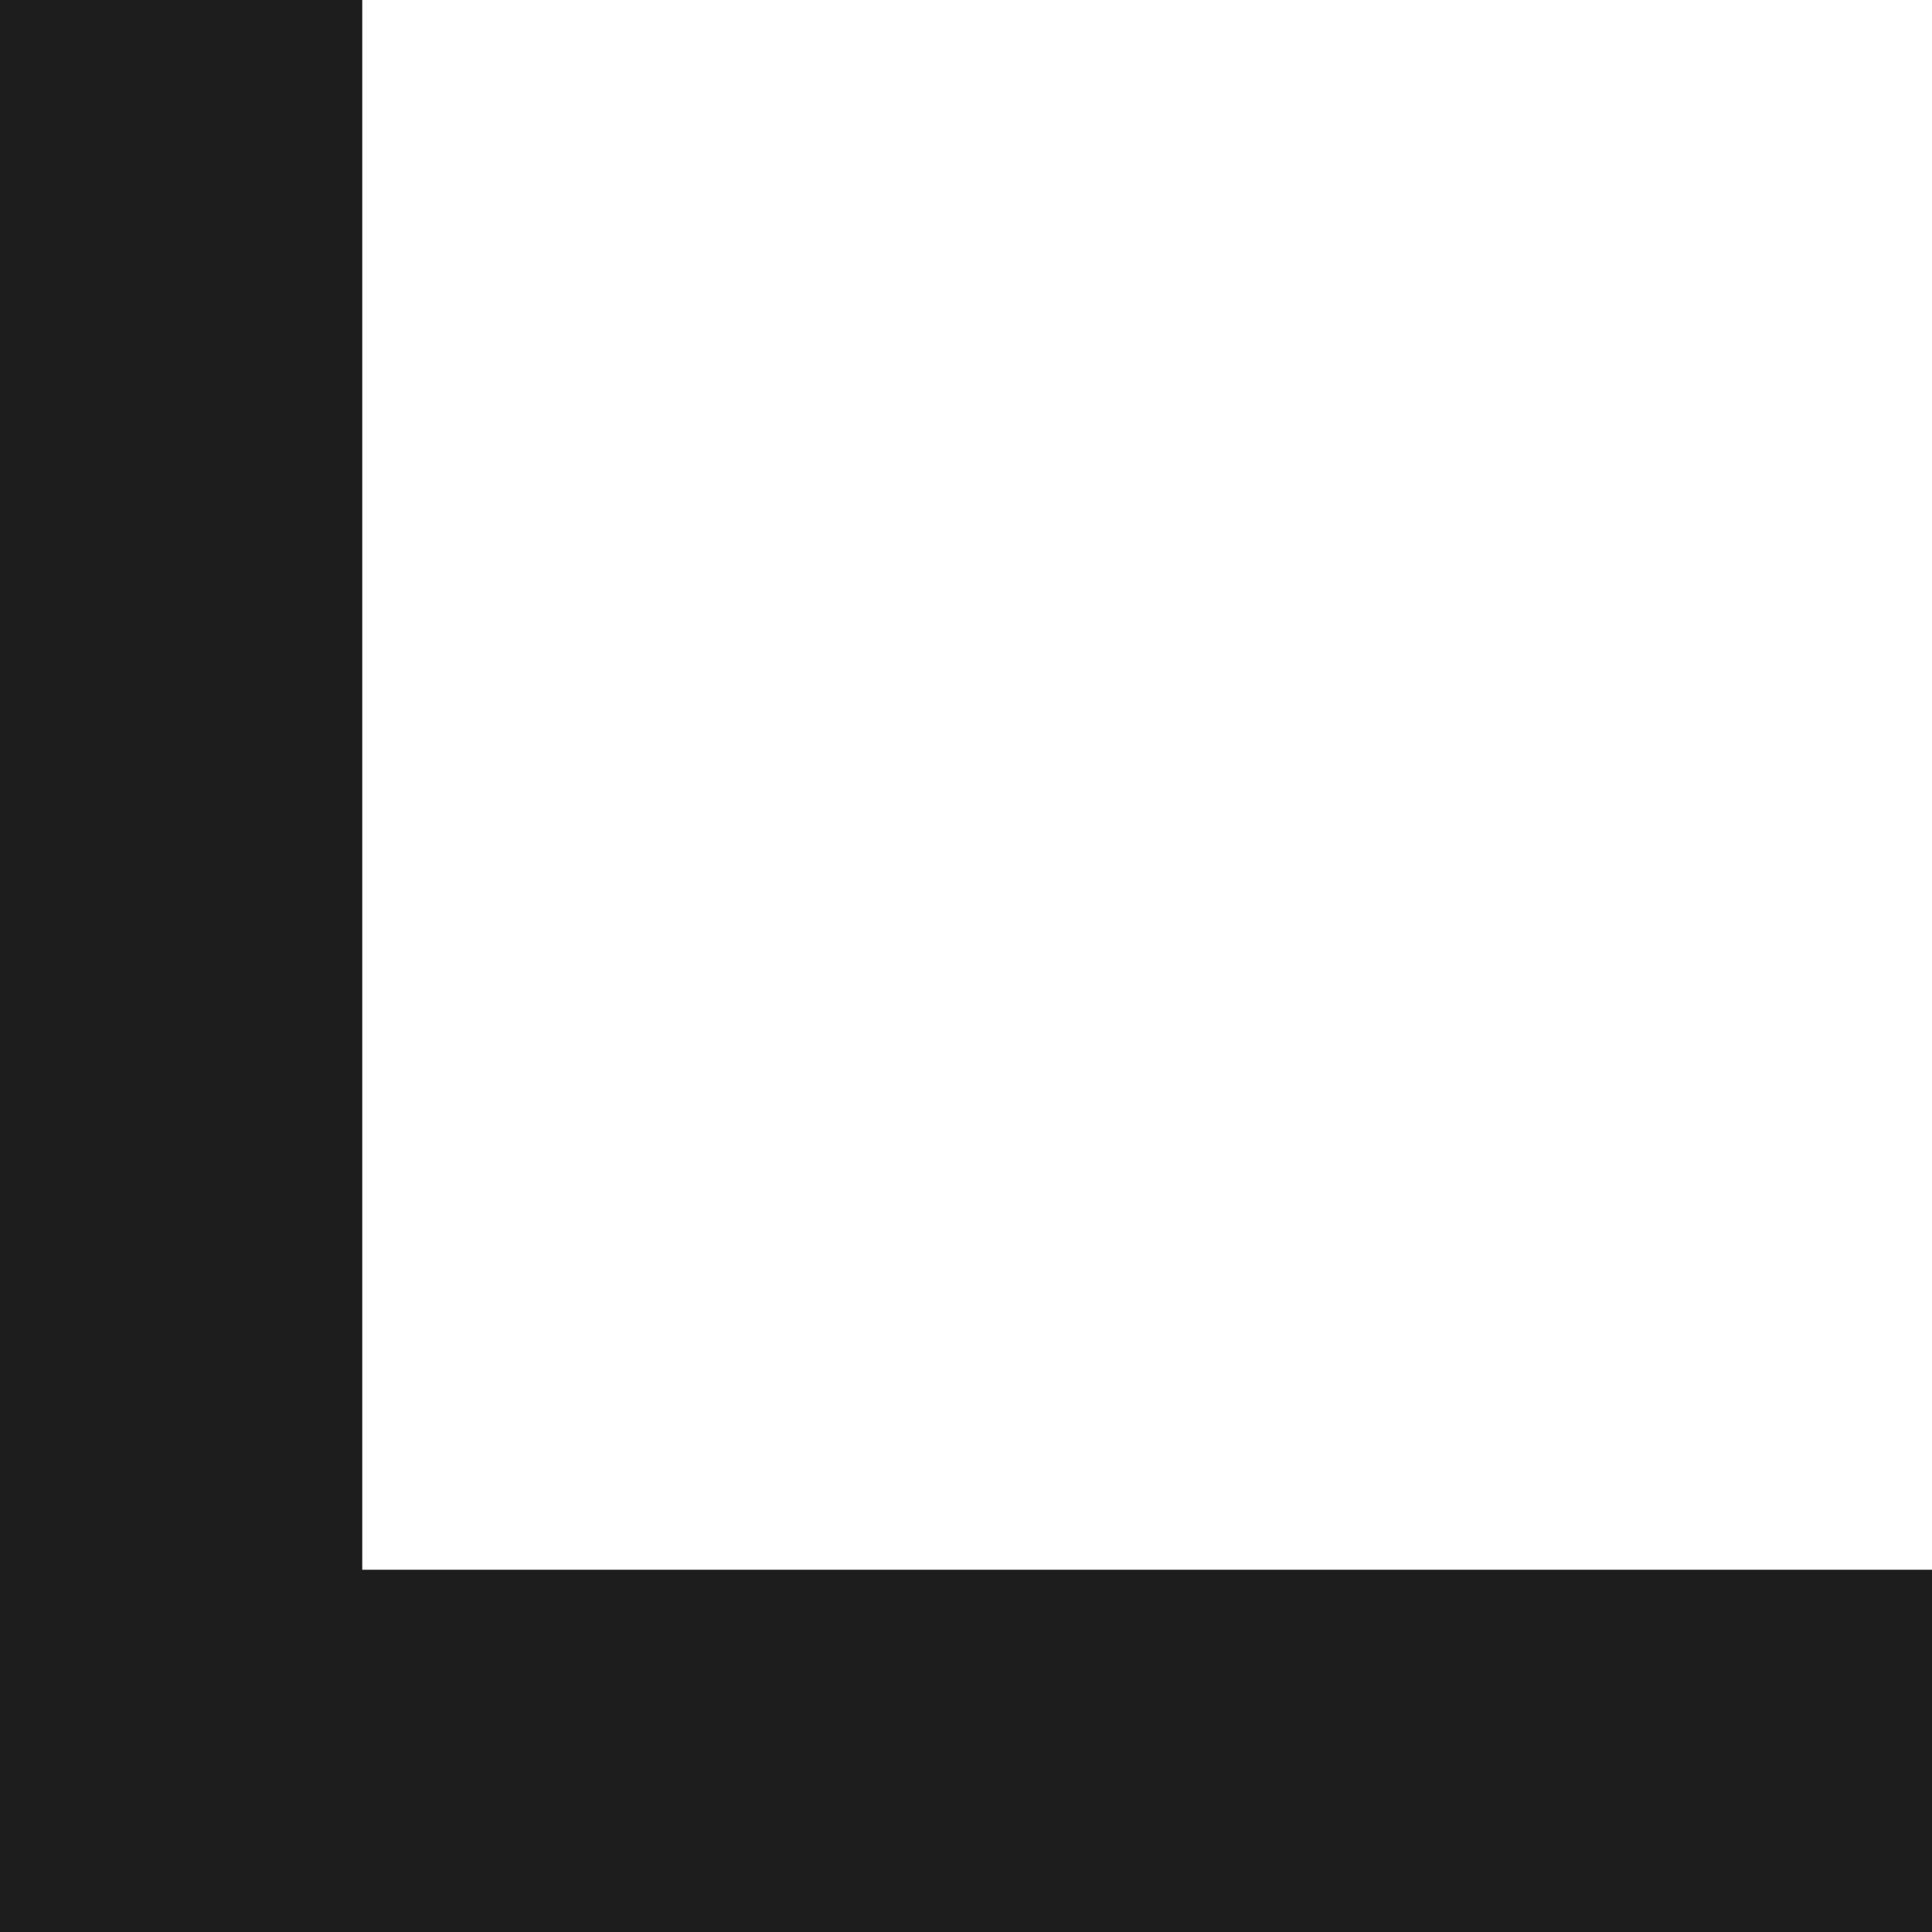
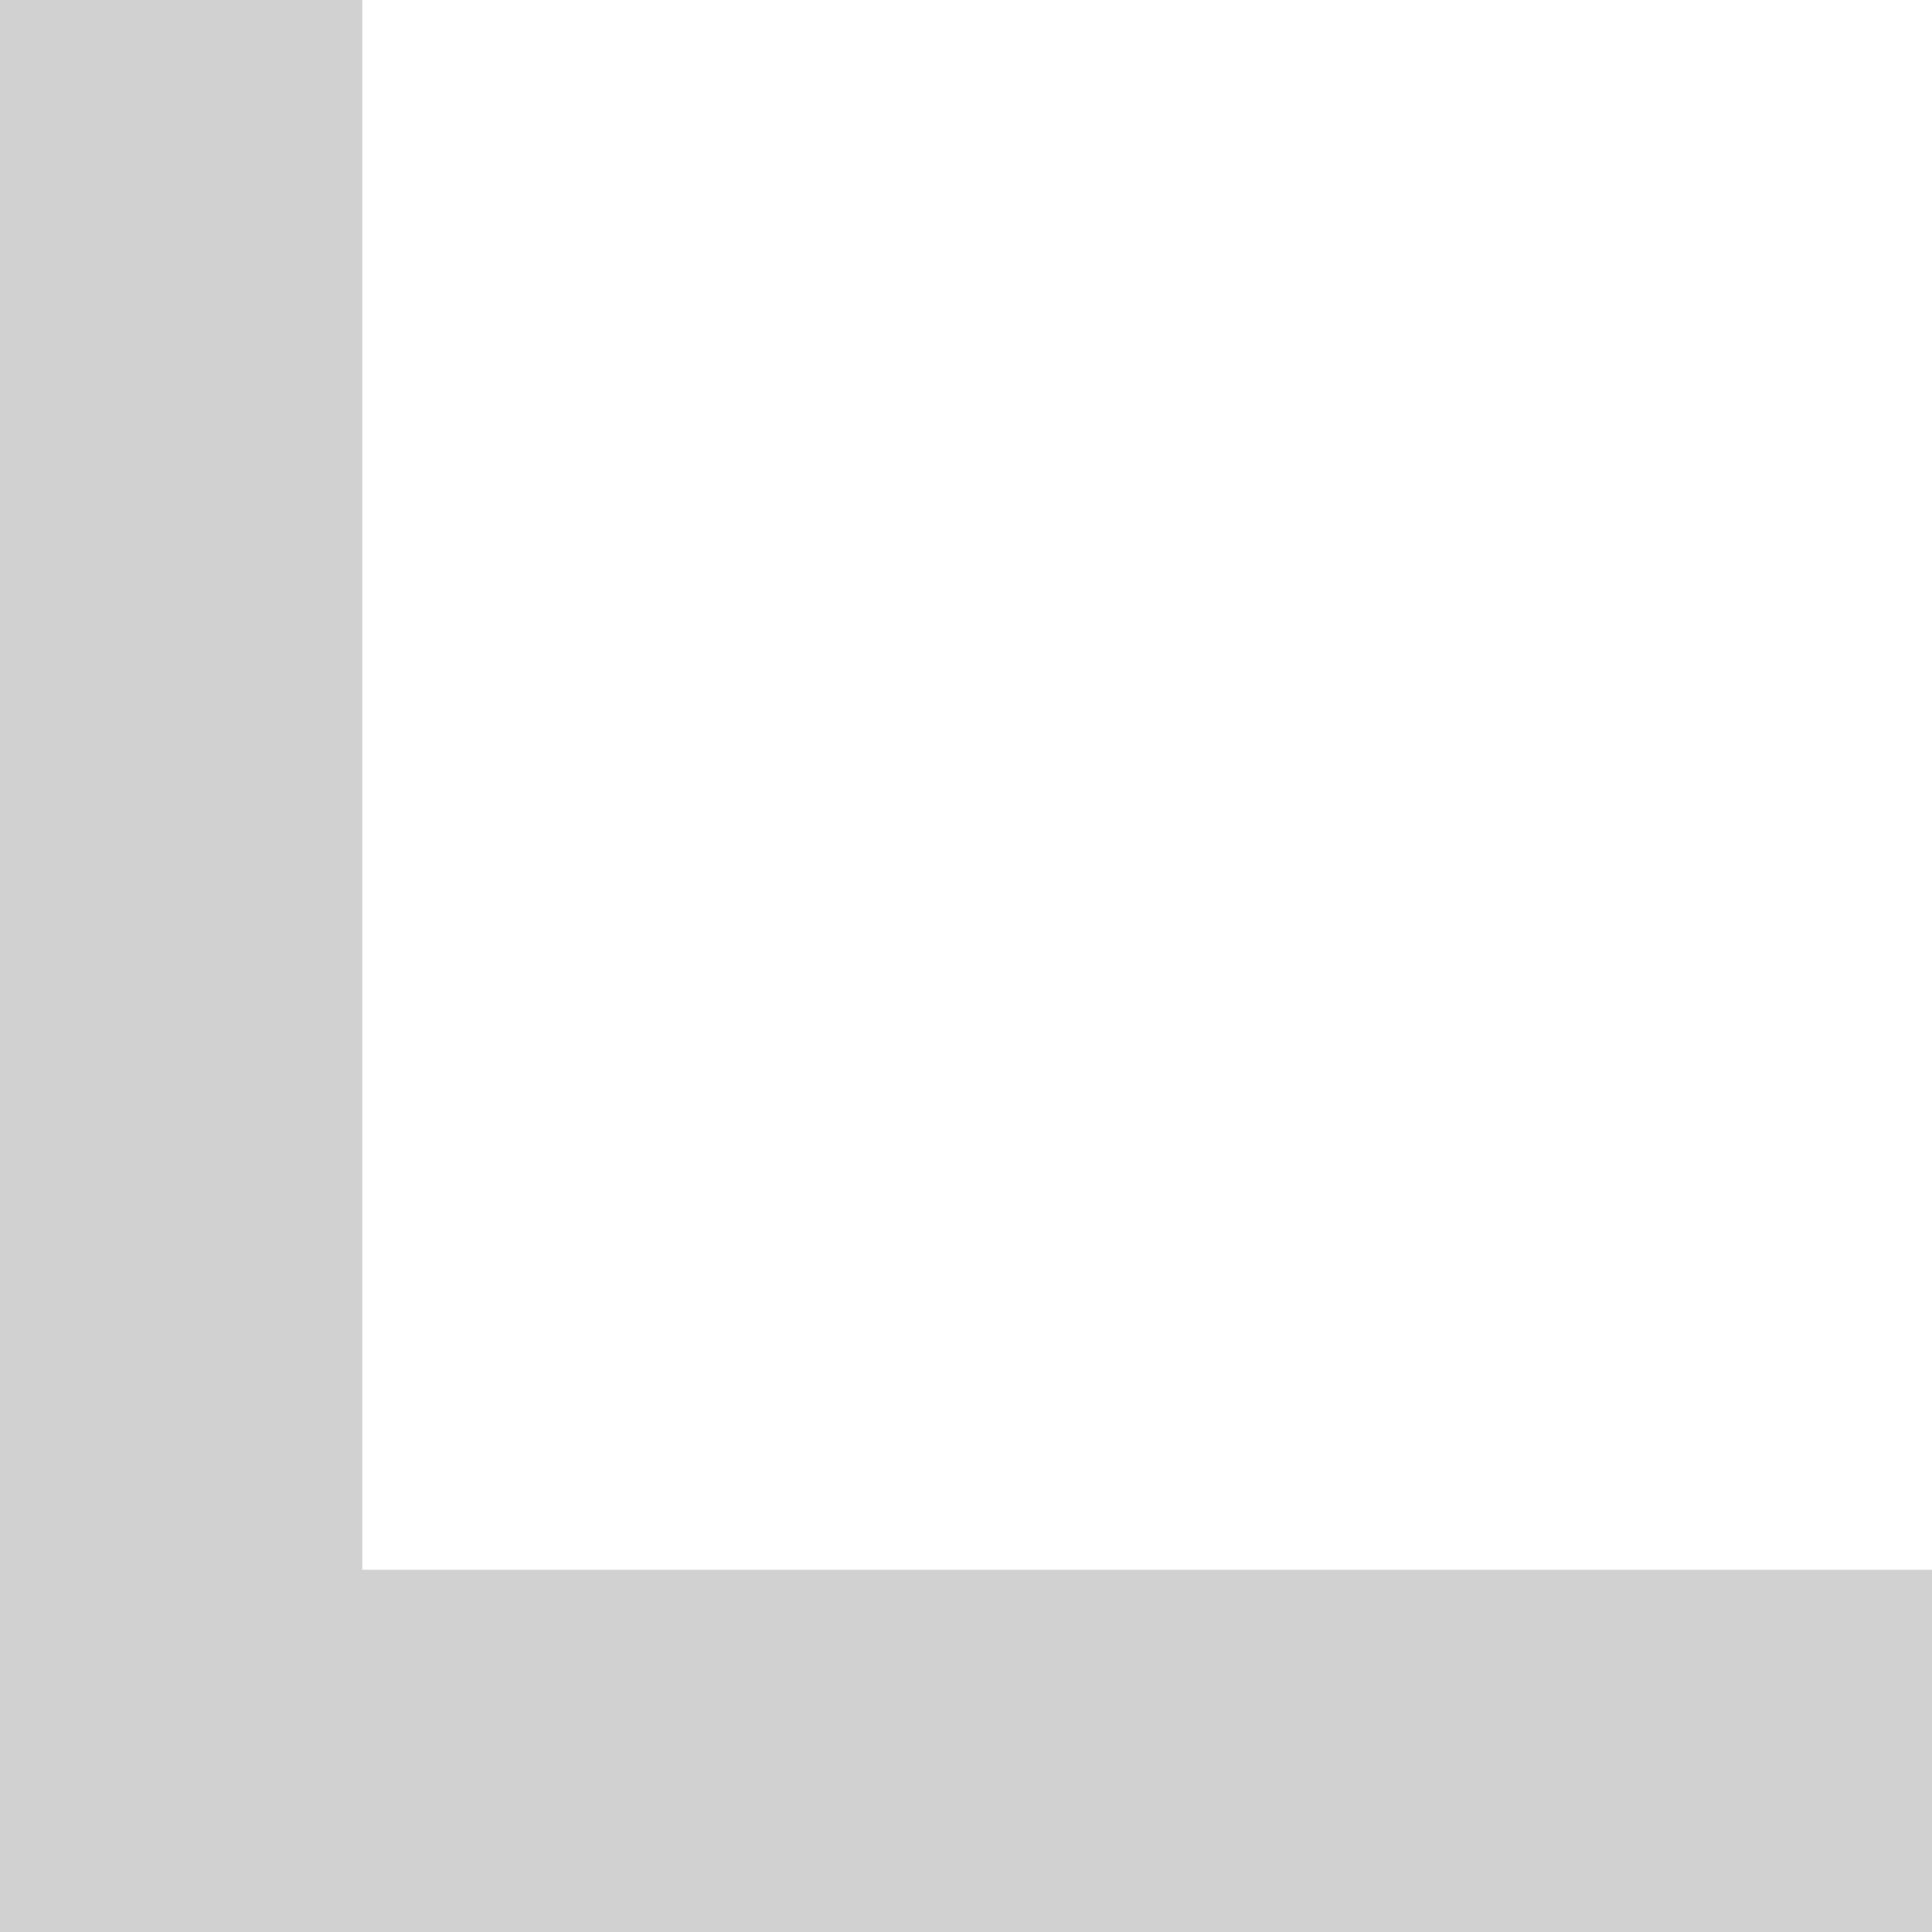
<svg xmlns="http://www.w3.org/2000/svg" width="16" height="16" viewBox="0 0 16 16" fill="none">
-   <line x1="16" y1="14.5" x2="-1.47526e-07" y2="14.5" stroke="#1d1d1d" stroke-width="3" />
-   <line x1="1.5" y1="16" x2="1.5" y2="6.55671e-08" stroke="#1d1d1d" stroke-width="3" />
+   <line x1="16" y1="14.5" x2="-1.47526e-07" y2="14.5" stroke="#d1d1d1" stroke-width="3" />
+   <line x1="1.5" y1="16" x2="1.5" y2="6.55671e-08" stroke="#d1d1d1" stroke-width="3" />
</svg>
